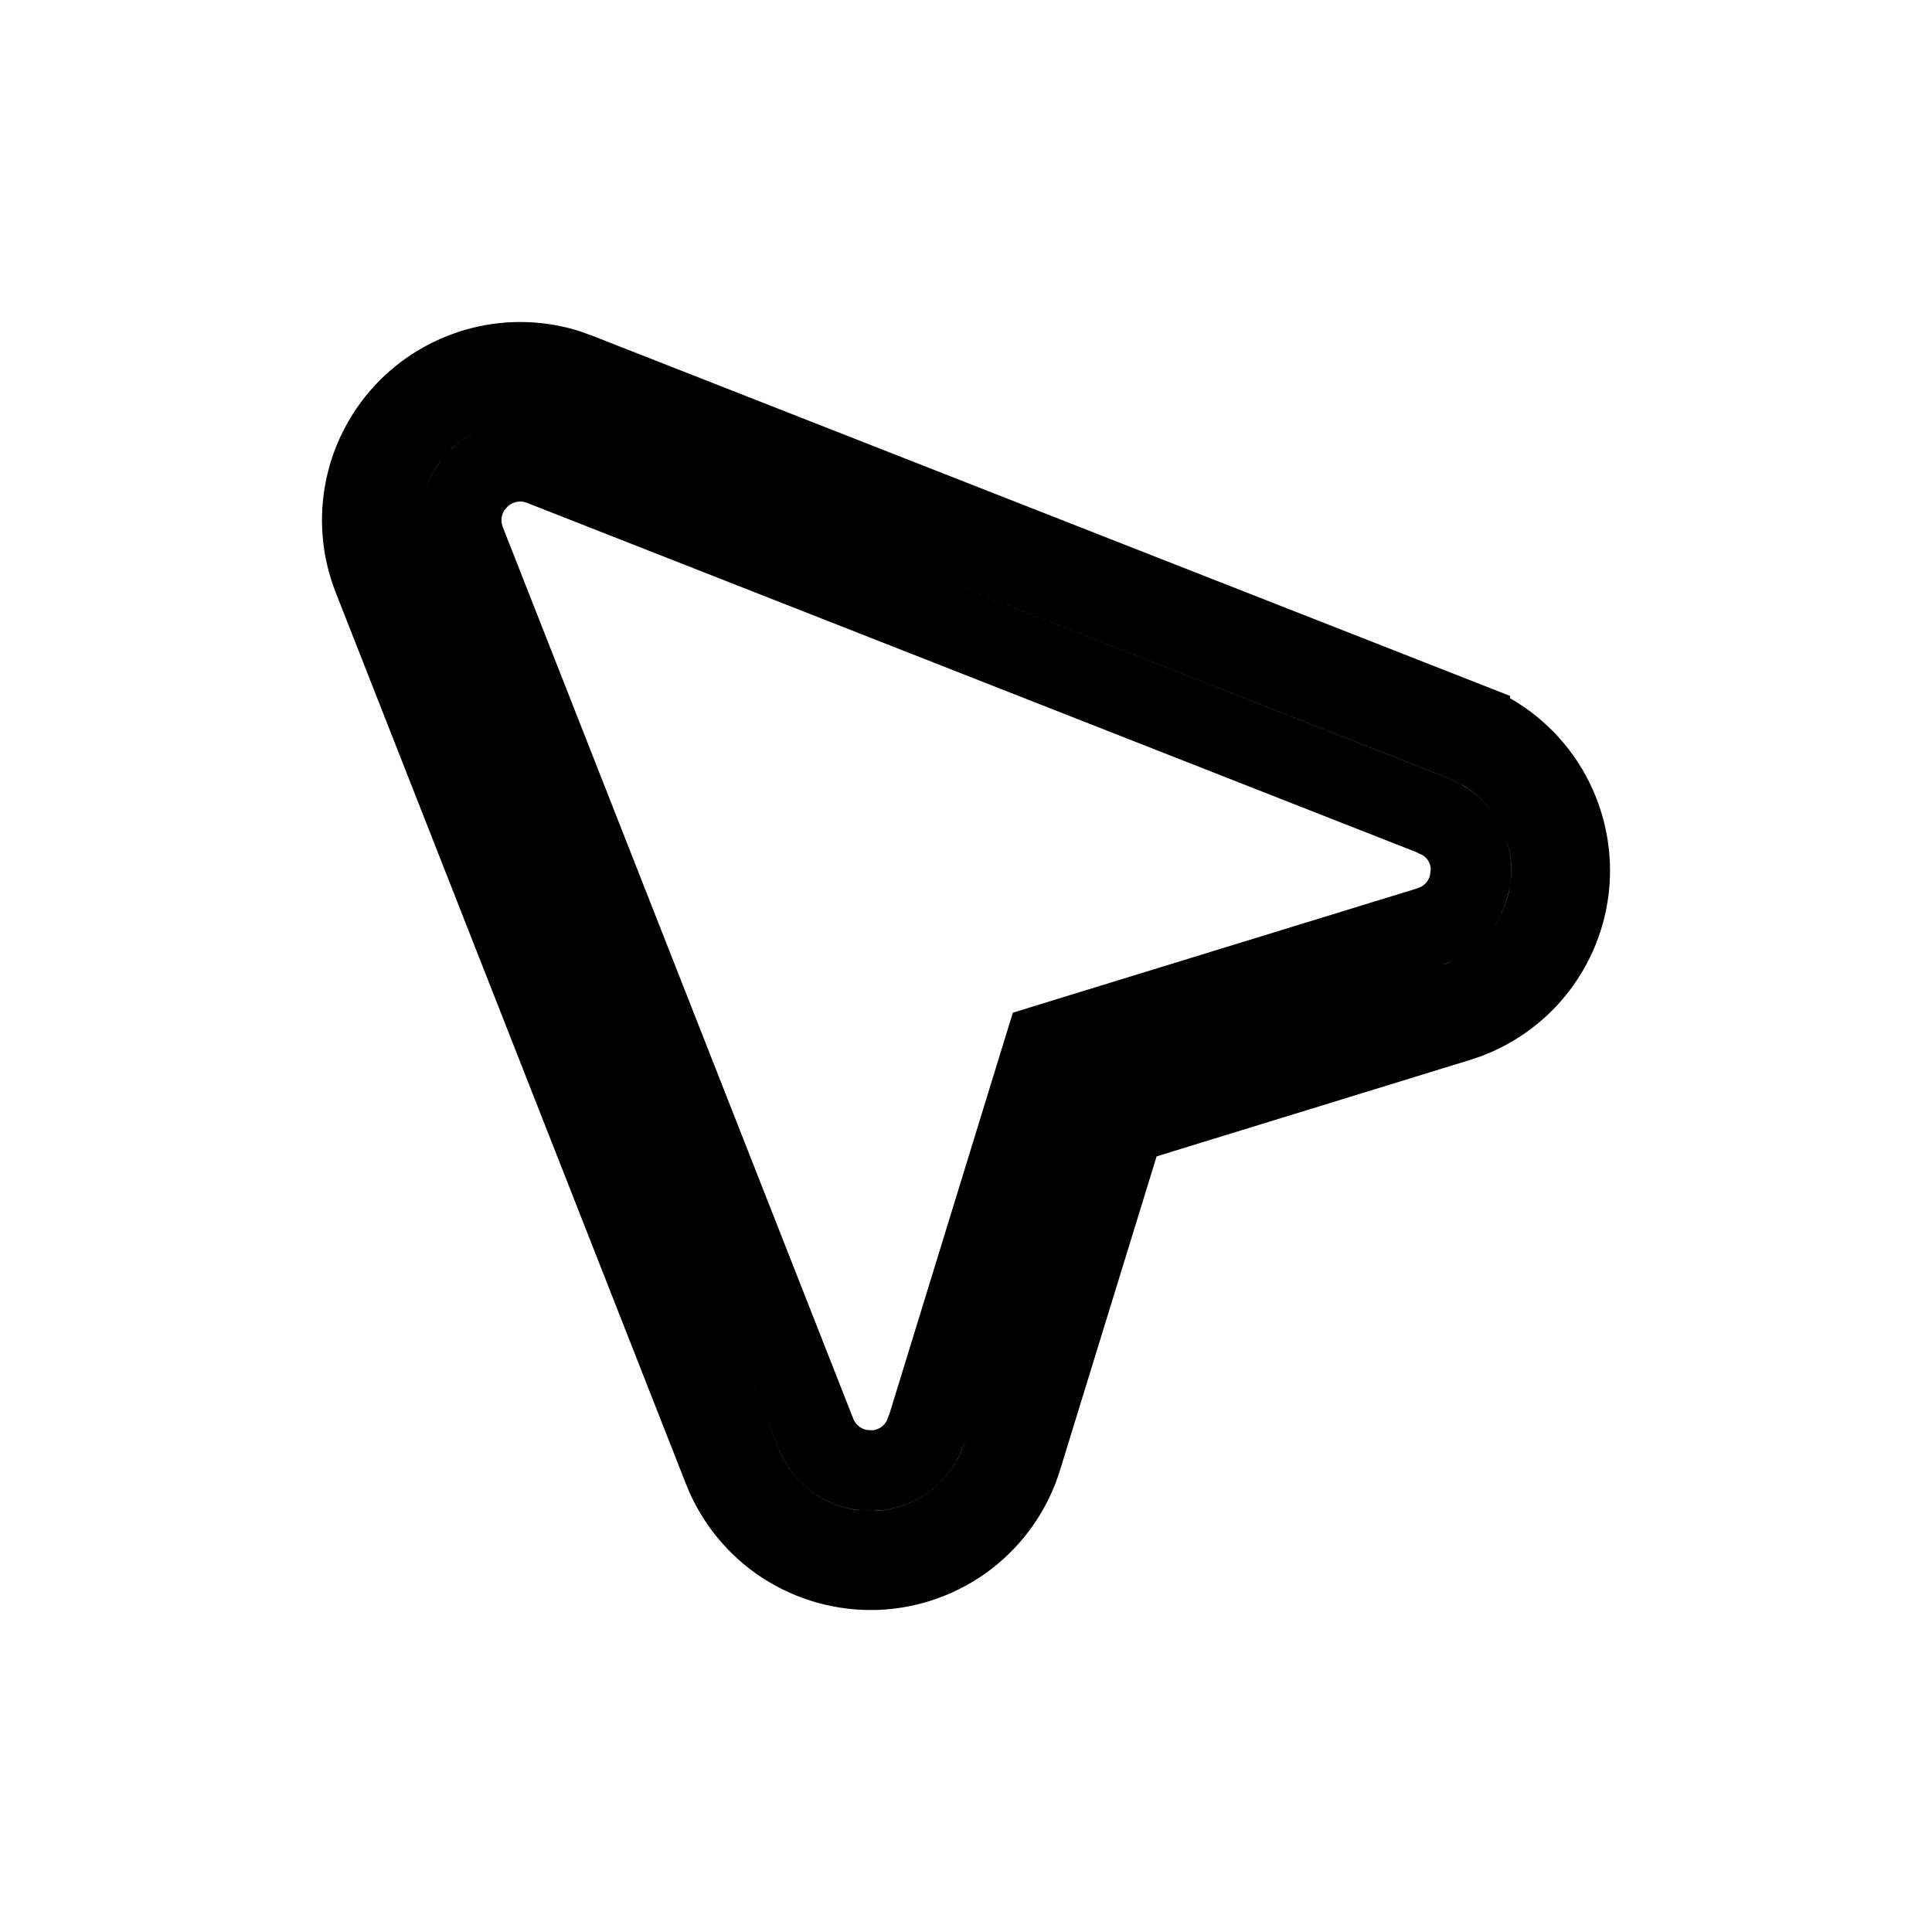
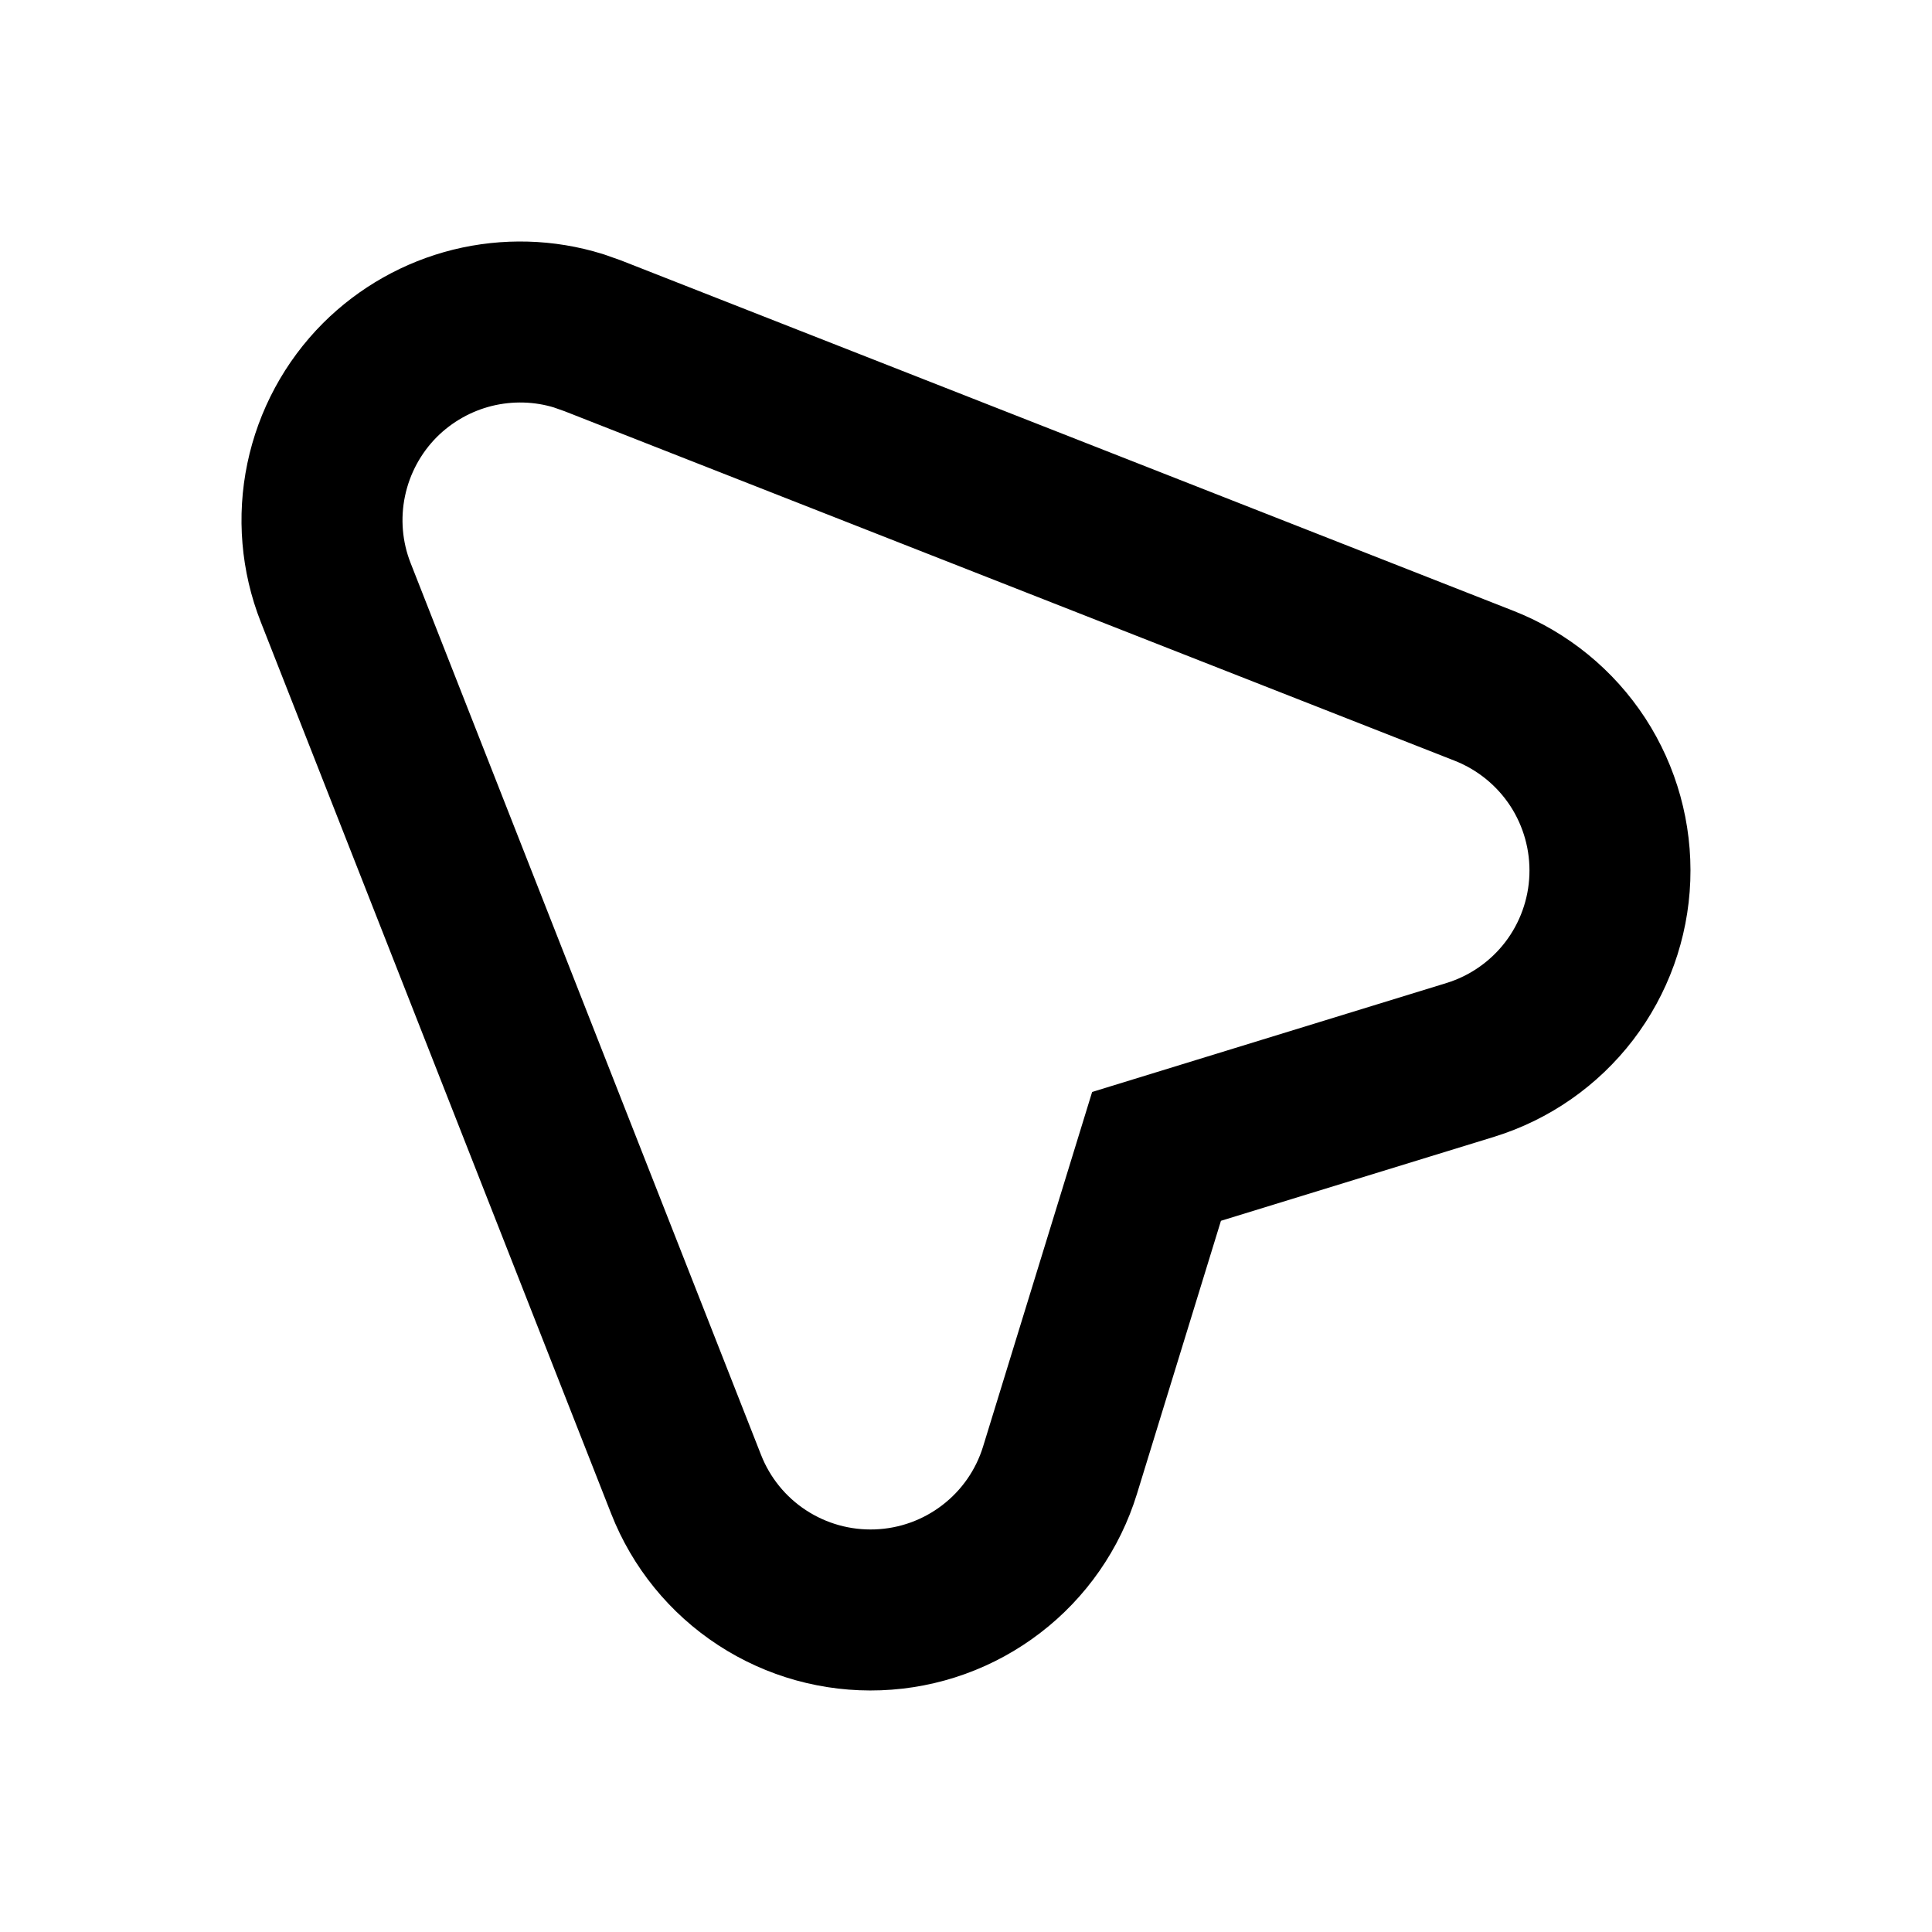
<svg xmlns="http://www.w3.org/2000/svg" width="24" height="24" viewBox="0 0 24 24" fill="none">
-   <path d="M5.99 4.558C6.335 4.472 6.696 4.482 7.035 4.586L7.193 4.643L18.259 8.986V8.987C18.637 9.137 18.959 9.4 19.181 9.74C19.403 10.081 19.514 10.482 19.499 10.888C19.484 11.294 19.342 11.685 19.095 12.008C18.848 12.33 18.506 12.568 18.118 12.688L14.221 13.887L13.968 13.965L13.89 14.218L12.69 18.116C12.571 18.505 12.332 18.847 12.01 19.095C11.687 19.342 11.295 19.484 10.889 19.499C10.482 19.514 10.081 19.402 9.74 19.18C9.4 18.957 9.137 18.634 8.988 18.255L4.636 7.178C4.496 6.823 4.463 6.434 4.541 6.061C4.619 5.687 4.805 5.345 5.074 5.075C5.327 4.823 5.644 4.644 5.99 4.558ZM7.095 4.851C6.781 4.727 6.438 4.699 6.108 4.768C5.778 4.836 5.476 5 5.237 5.238L5.226 5.25L5.215 5.263L5.095 5.399L5.082 5.414L5.069 5.431C4.895 5.666 4.784 5.943 4.745 6.234C4.707 6.525 4.742 6.821 4.85 7.094L9.203 18.172C9.317 18.463 9.509 18.717 9.756 18.908C10.003 19.099 10.297 19.219 10.607 19.257L10.626 19.259L10.646 19.26L10.839 19.269L10.859 19.27L10.88 19.269C11.192 19.257 11.496 19.16 11.758 18.99C12.02 18.82 12.23 18.581 12.368 18.301L12.377 18.284L12.385 18.266L12.456 18.086L12.463 18.067L12.469 18.049L13.782 13.78L18.052 12.468H18.053C18.351 12.376 18.619 12.204 18.828 11.972C19.037 11.739 19.18 11.455 19.24 11.148L19.243 11.132L19.245 11.115L19.27 10.923L19.273 10.901L19.273 10.879C19.285 10.566 19.213 10.256 19.062 9.981C18.912 9.707 18.69 9.479 18.42 9.32L18.403 9.311L18.386 9.302L18.211 9.217L18.193 9.209L18.175 9.201L7.095 4.851ZM6.312 5.746C6.452 5.717 6.597 5.729 6.729 5.781L17.789 10.125L17.92 10.188C18.031 10.254 18.123 10.348 18.186 10.462C18.247 10.574 18.276 10.701 18.273 10.829L18.257 10.959C18.231 11.087 18.172 11.206 18.085 11.303C18.019 11.376 17.939 11.435 17.85 11.477L17.758 11.512L13.235 12.902L12.982 12.98L12.904 13.233L11.521 17.73L11.466 17.867C11.408 17.983 11.321 18.081 11.213 18.151C11.105 18.221 10.981 18.261 10.854 18.268L10.719 18.262C10.591 18.245 10.469 18.195 10.367 18.116C10.263 18.036 10.182 17.928 10.134 17.806L5.78 6.729C5.735 6.613 5.72 6.488 5.736 6.365C5.752 6.246 5.797 6.133 5.867 6.035L5.952 5.938C6.052 5.841 6.177 5.774 6.312 5.746Z" stroke="black" />
+   <path d="M5.87 4.072C5.435 4.18 5.037 4.405 4.72 4.721C4.382 5.06 4.15 5.49 4.052 5.959C3.954 6.428 3.995 6.915 4.17 7.36L8.523 18.438C8.709 18.913 9.039 19.319 9.466 19.598C9.894 19.878 10.397 20.017 10.907 19.998C11.418 19.979 11.909 19.802 12.314 19.491C12.72 19.18 13.018 18.751 13.168 18.263L14.367 14.365L18.267 13.166C18.754 13.015 19.182 12.716 19.492 12.312C19.802 11.907 19.979 11.416 19.998 10.906C20.017 10.397 19.878 9.894 19.6 9.467C19.321 9.04 18.917 8.71 18.443 8.522L7.362 4.171L7.189 4.11C6.761 3.977 6.305 3.965 5.87 4.072Z" stroke="black" stroke-width="2" stroke-miterlimit="4.139" />
</svg>
